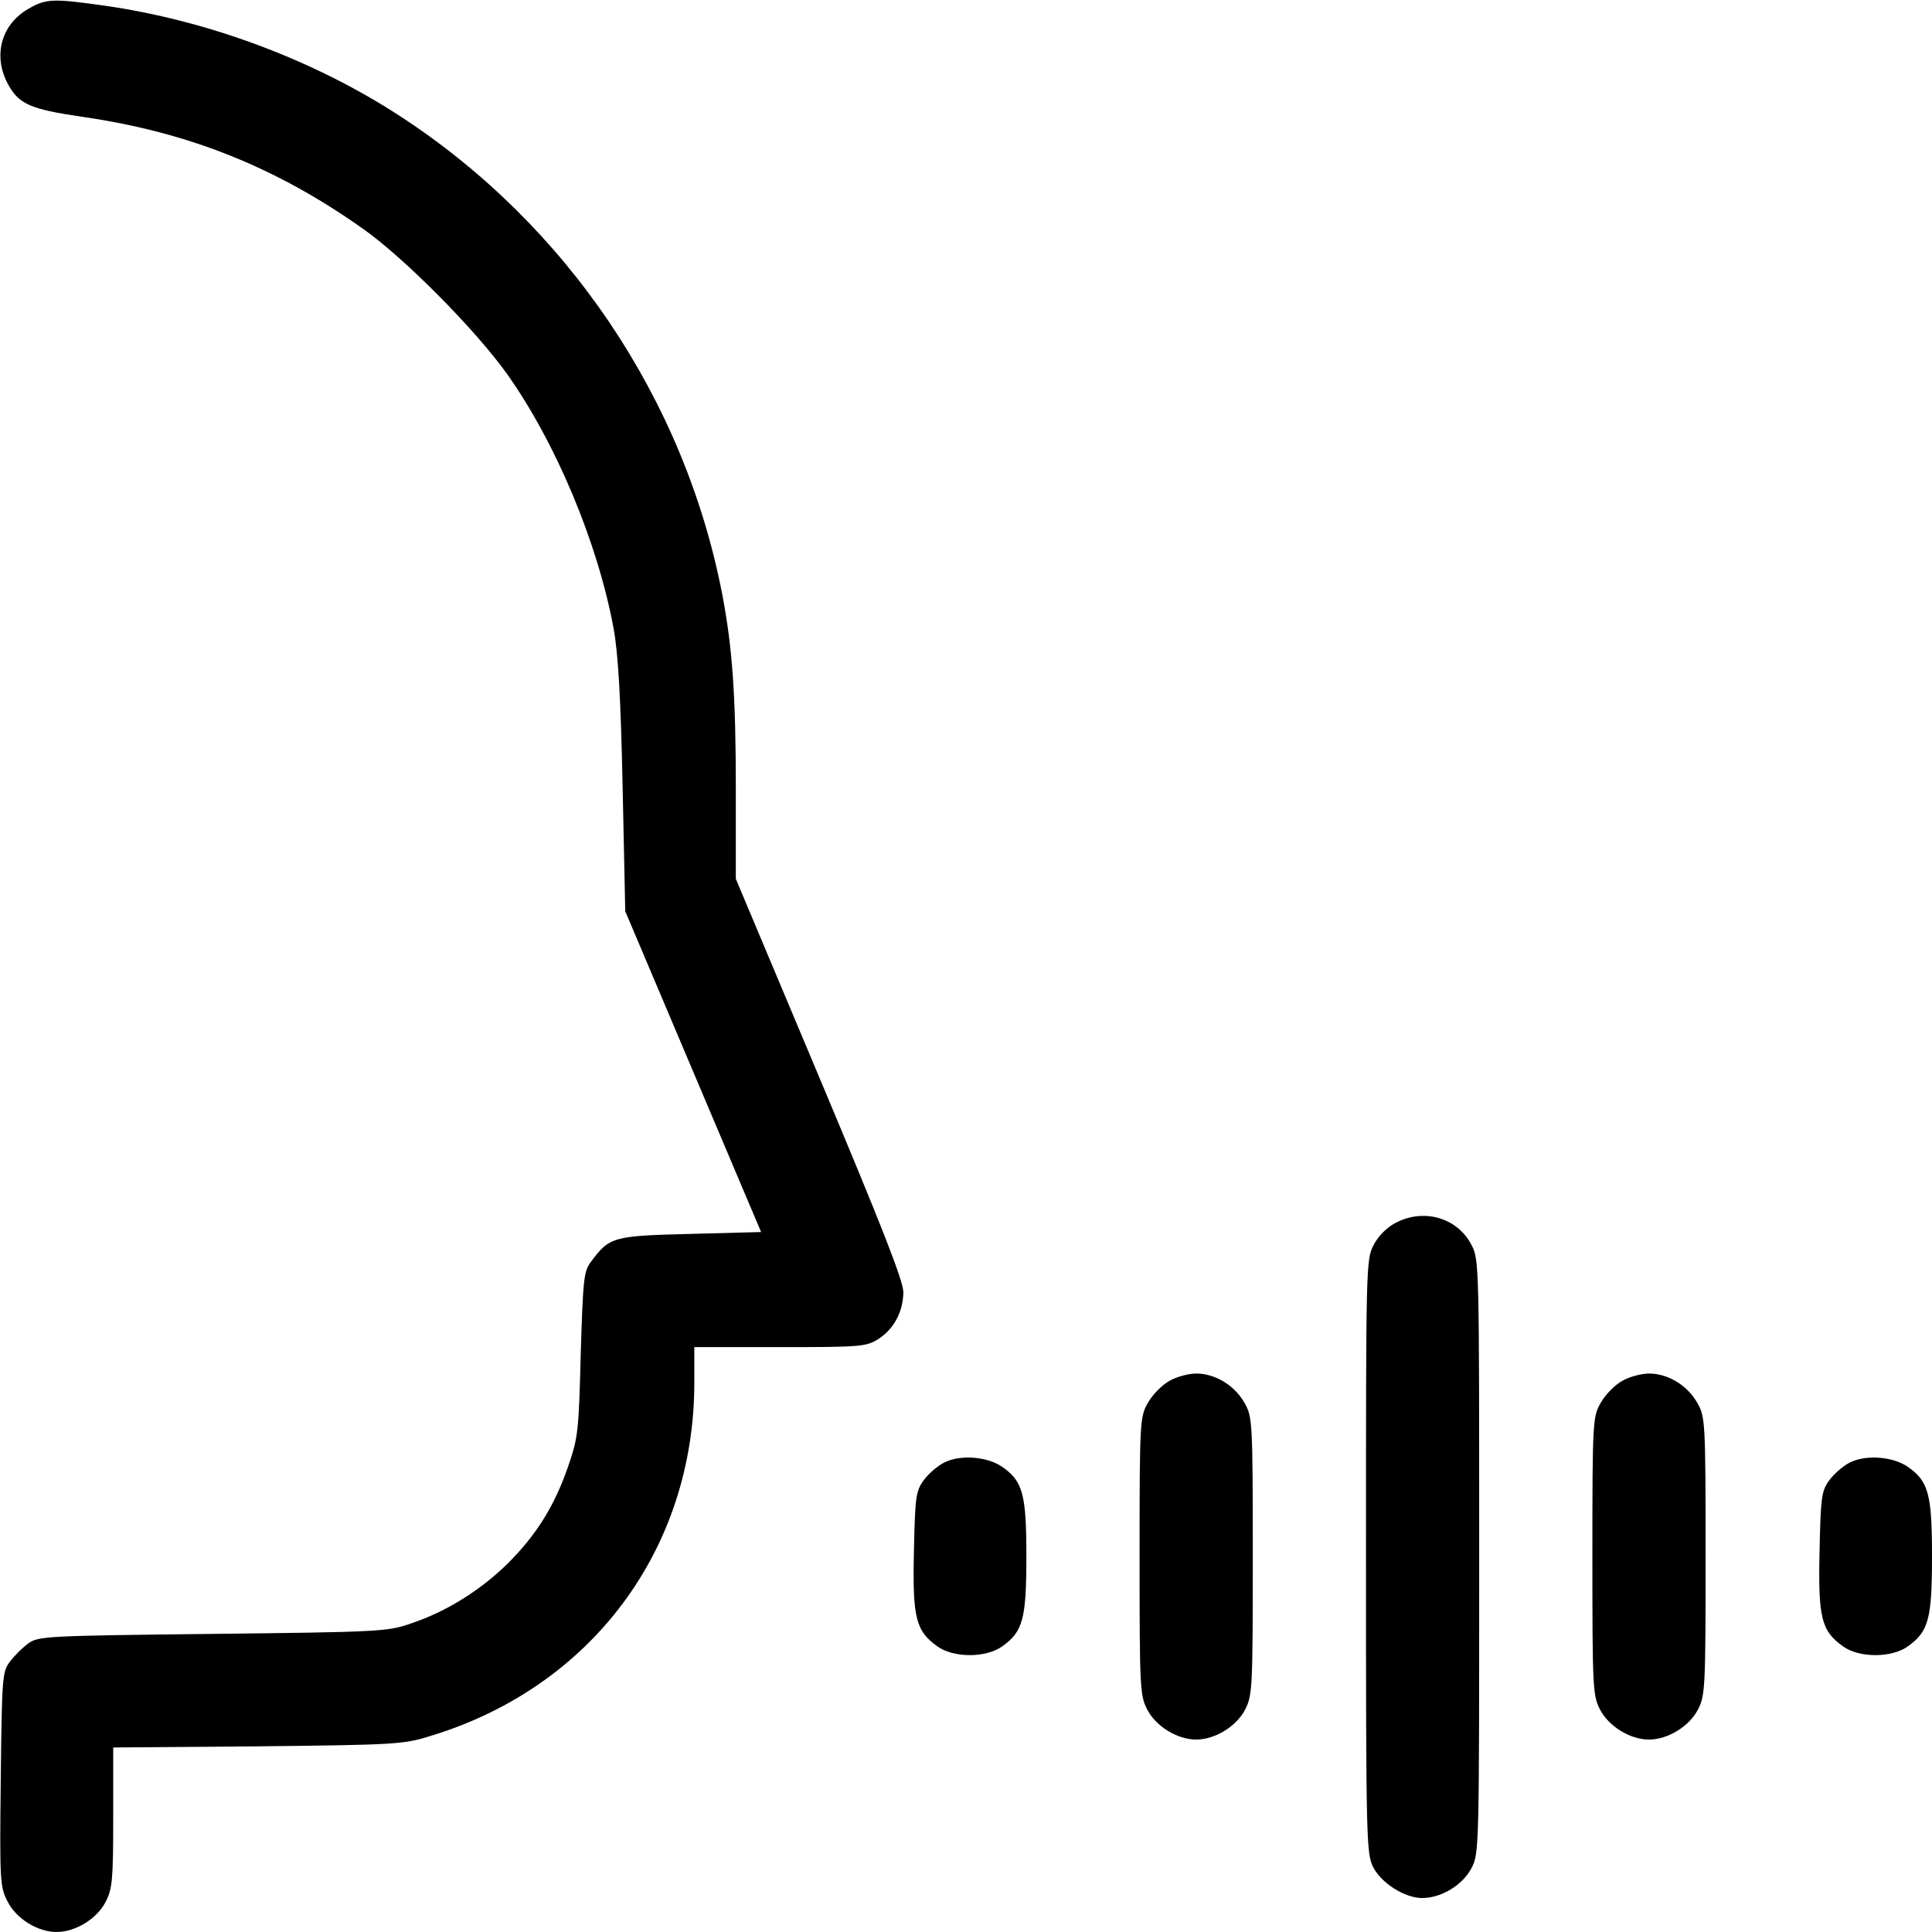
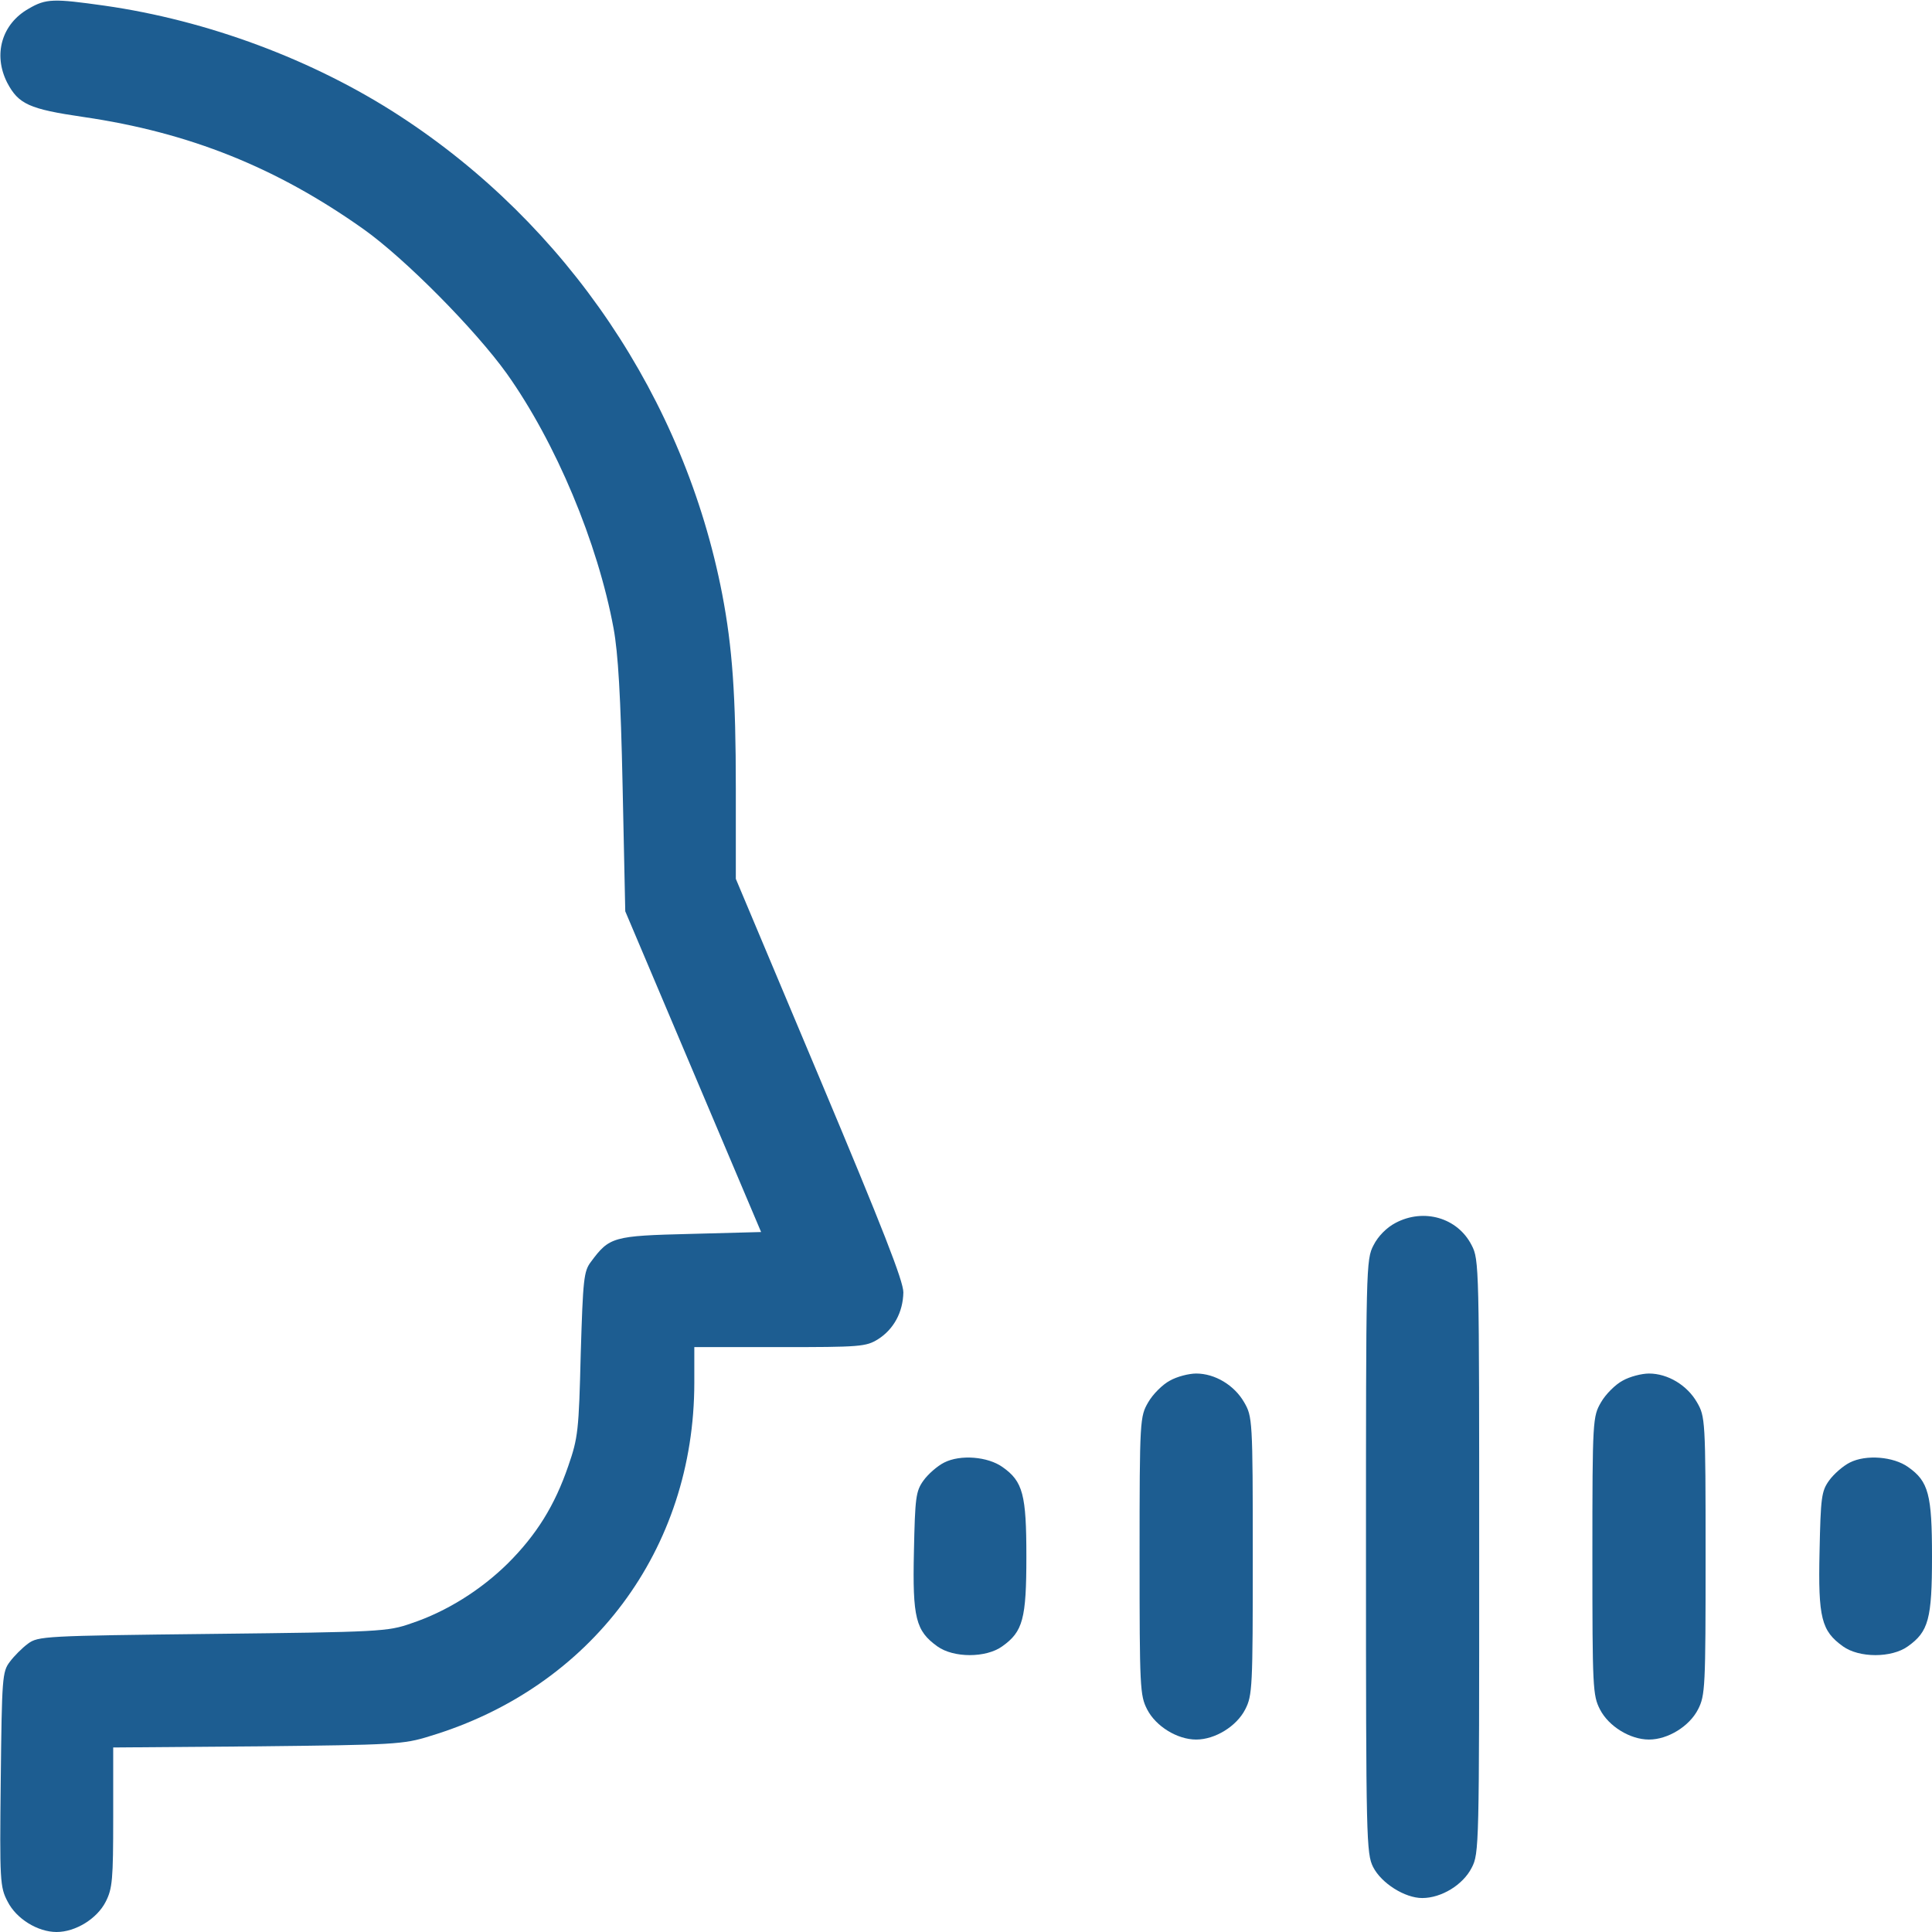
- <svg xmlns="http://www.w3.org/2000/svg" version="1.0" width="512pt" height="512pt" viewBox="0 0 512 512" preserveAspectRatio="xMidYMid meet">
-   <g transform="translate(0,512) scale(0.1,-0.1)" fill="#000000" stroke="none">
+ <svg xmlns="http://www.w3.org/2000/svg" version="1.0" width="512ptpx" height="512ptpx" viewBox="0 0 512 512" preserveAspectRatio="xMidYMid meet" transform="rotate(0) scale(1, 1)">
+   <g transform="translate(0,512) scale(0.1,-0.1)" fill="#1d5d91" stroke="none">
    <path d="M76 5097 c-71 -40 -95 -121 -57 -196 30 -57 58 -70 202 -91 281 -41 512 -134 742 -297 110 -78 296 -266 380 -383 130 -183 241 -448 283 -675 12 -65 19 -180 24 -420 l7 -330 180 -425 180 -425 -188 -5 c-205 -5 -214 -8 -263 -74 -19 -25 -21 -46 -27 -244 -5 -203 -7 -222 -33 -297 -36 -105 -84 -182 -160 -258 -72 -71 -163 -128 -256 -159 -62 -22 -85 -23 -527 -28 -446 -5 -462 -6 -489 -26 -15 -11 -37 -33 -48 -48 -20 -26 -21 -43 -24 -311 -3 -270 -2 -286 18 -324 23 -46 80 -81 130 -81 50 0 107 35 130 80 18 35 20 59 20 224 l0 185 383 3 c361 4 386 5 456 27 428 129 701 495 701 937 l0 94 226 0 c213 0 229 1 261 21 41 26 66 71 67 124 0 30 -54 168 -222 568 l-222 528 0 240 c0 245 -9 373 -36 514 -100 518 -412 980 -855 1268 -229 149 -509 253 -782 292 -135 19 -155 19 -201 -8z" />
    <path d="M3698 1879 c-23 -12 -46 -35 -58 -59 -20 -38 -20 -58 -20 -825 0 -752 1 -787 19 -823 22 -43 84 -82 130 -82 51 0 108 35 131 80 20 38 20 57 20 825 0 768 0 787 -20 825 -37 73 -127 99 -202 59z" />
    <path d="M3100 1461 c-19 -10 -45 -36 -57 -57 -22 -38 -23 -45 -23 -407 0 -349 1 -370 20 -407 23 -45 80 -80 130 -80 50 0 107 35 130 80 19 37 20 58 20 407 0 362 -1 369 -23 407 -26 45 -77 76 -127 76 -19 0 -51 -8 -70 -19z" />
    <path d="M4300 1461 c-19 -10 -45 -36 -57 -57 -22 -38 -23 -45 -23 -407 0 -349 1 -370 20 -407 23 -45 80 -80 130 -80 50 0 107 35 130 80 19 37 20 58 20 407 0 362 -1 369 -23 407 -26 45 -77 76 -127 76 -19 0 -51 -8 -70 -19z" />
    <path d="M2502 1244 c-18 -9 -43 -31 -55 -48 -20 -28 -22 -45 -25 -188 -4 -176 5 -210 62 -251 43 -31 129 -31 172 0 55 39 64 73 64 238 0 164 -9 199 -63 237 -39 28 -112 34 -155 12z" />
    <path d="M4902 1244 c-18 -9 -43 -31 -55 -48 -20 -28 -22 -45 -25 -188 -4 -176 5 -210 62 -251 43 -31 129 -31 172 0 55 39 64 73 64 238 0 164 -9 199 -63 237 -39 28 -112 34 -155 12z" />
  </g>
</svg>
